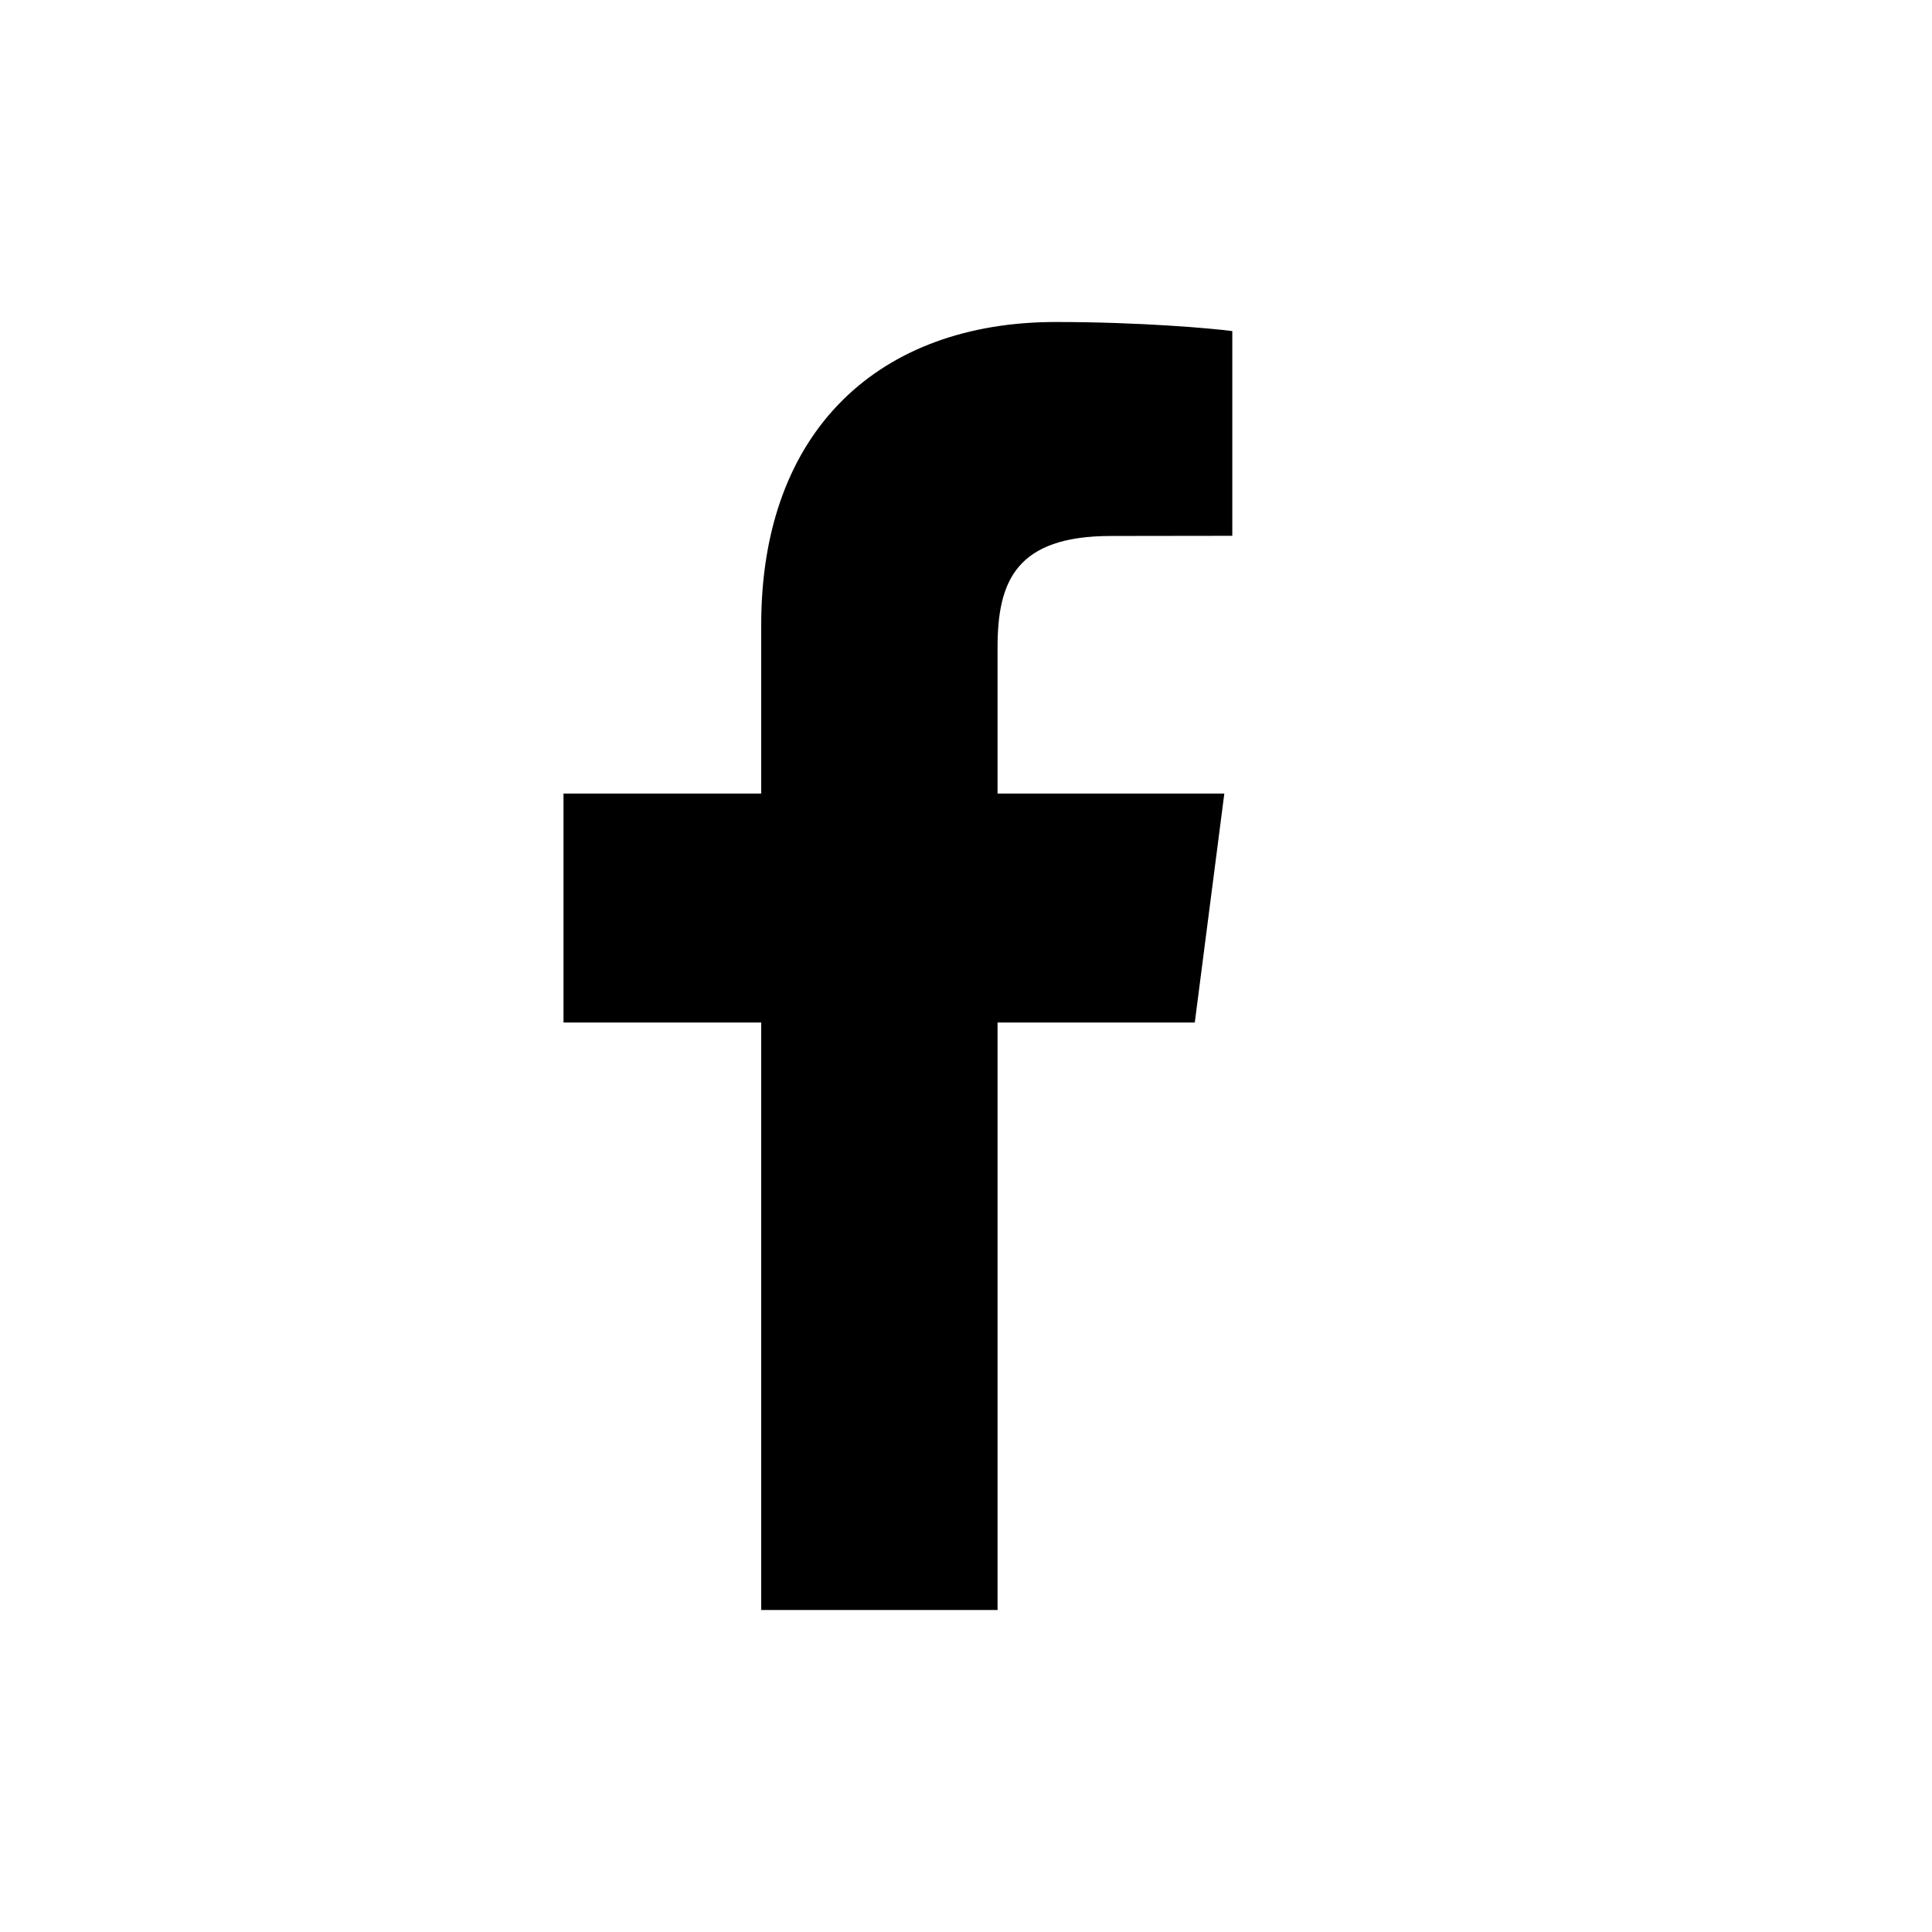
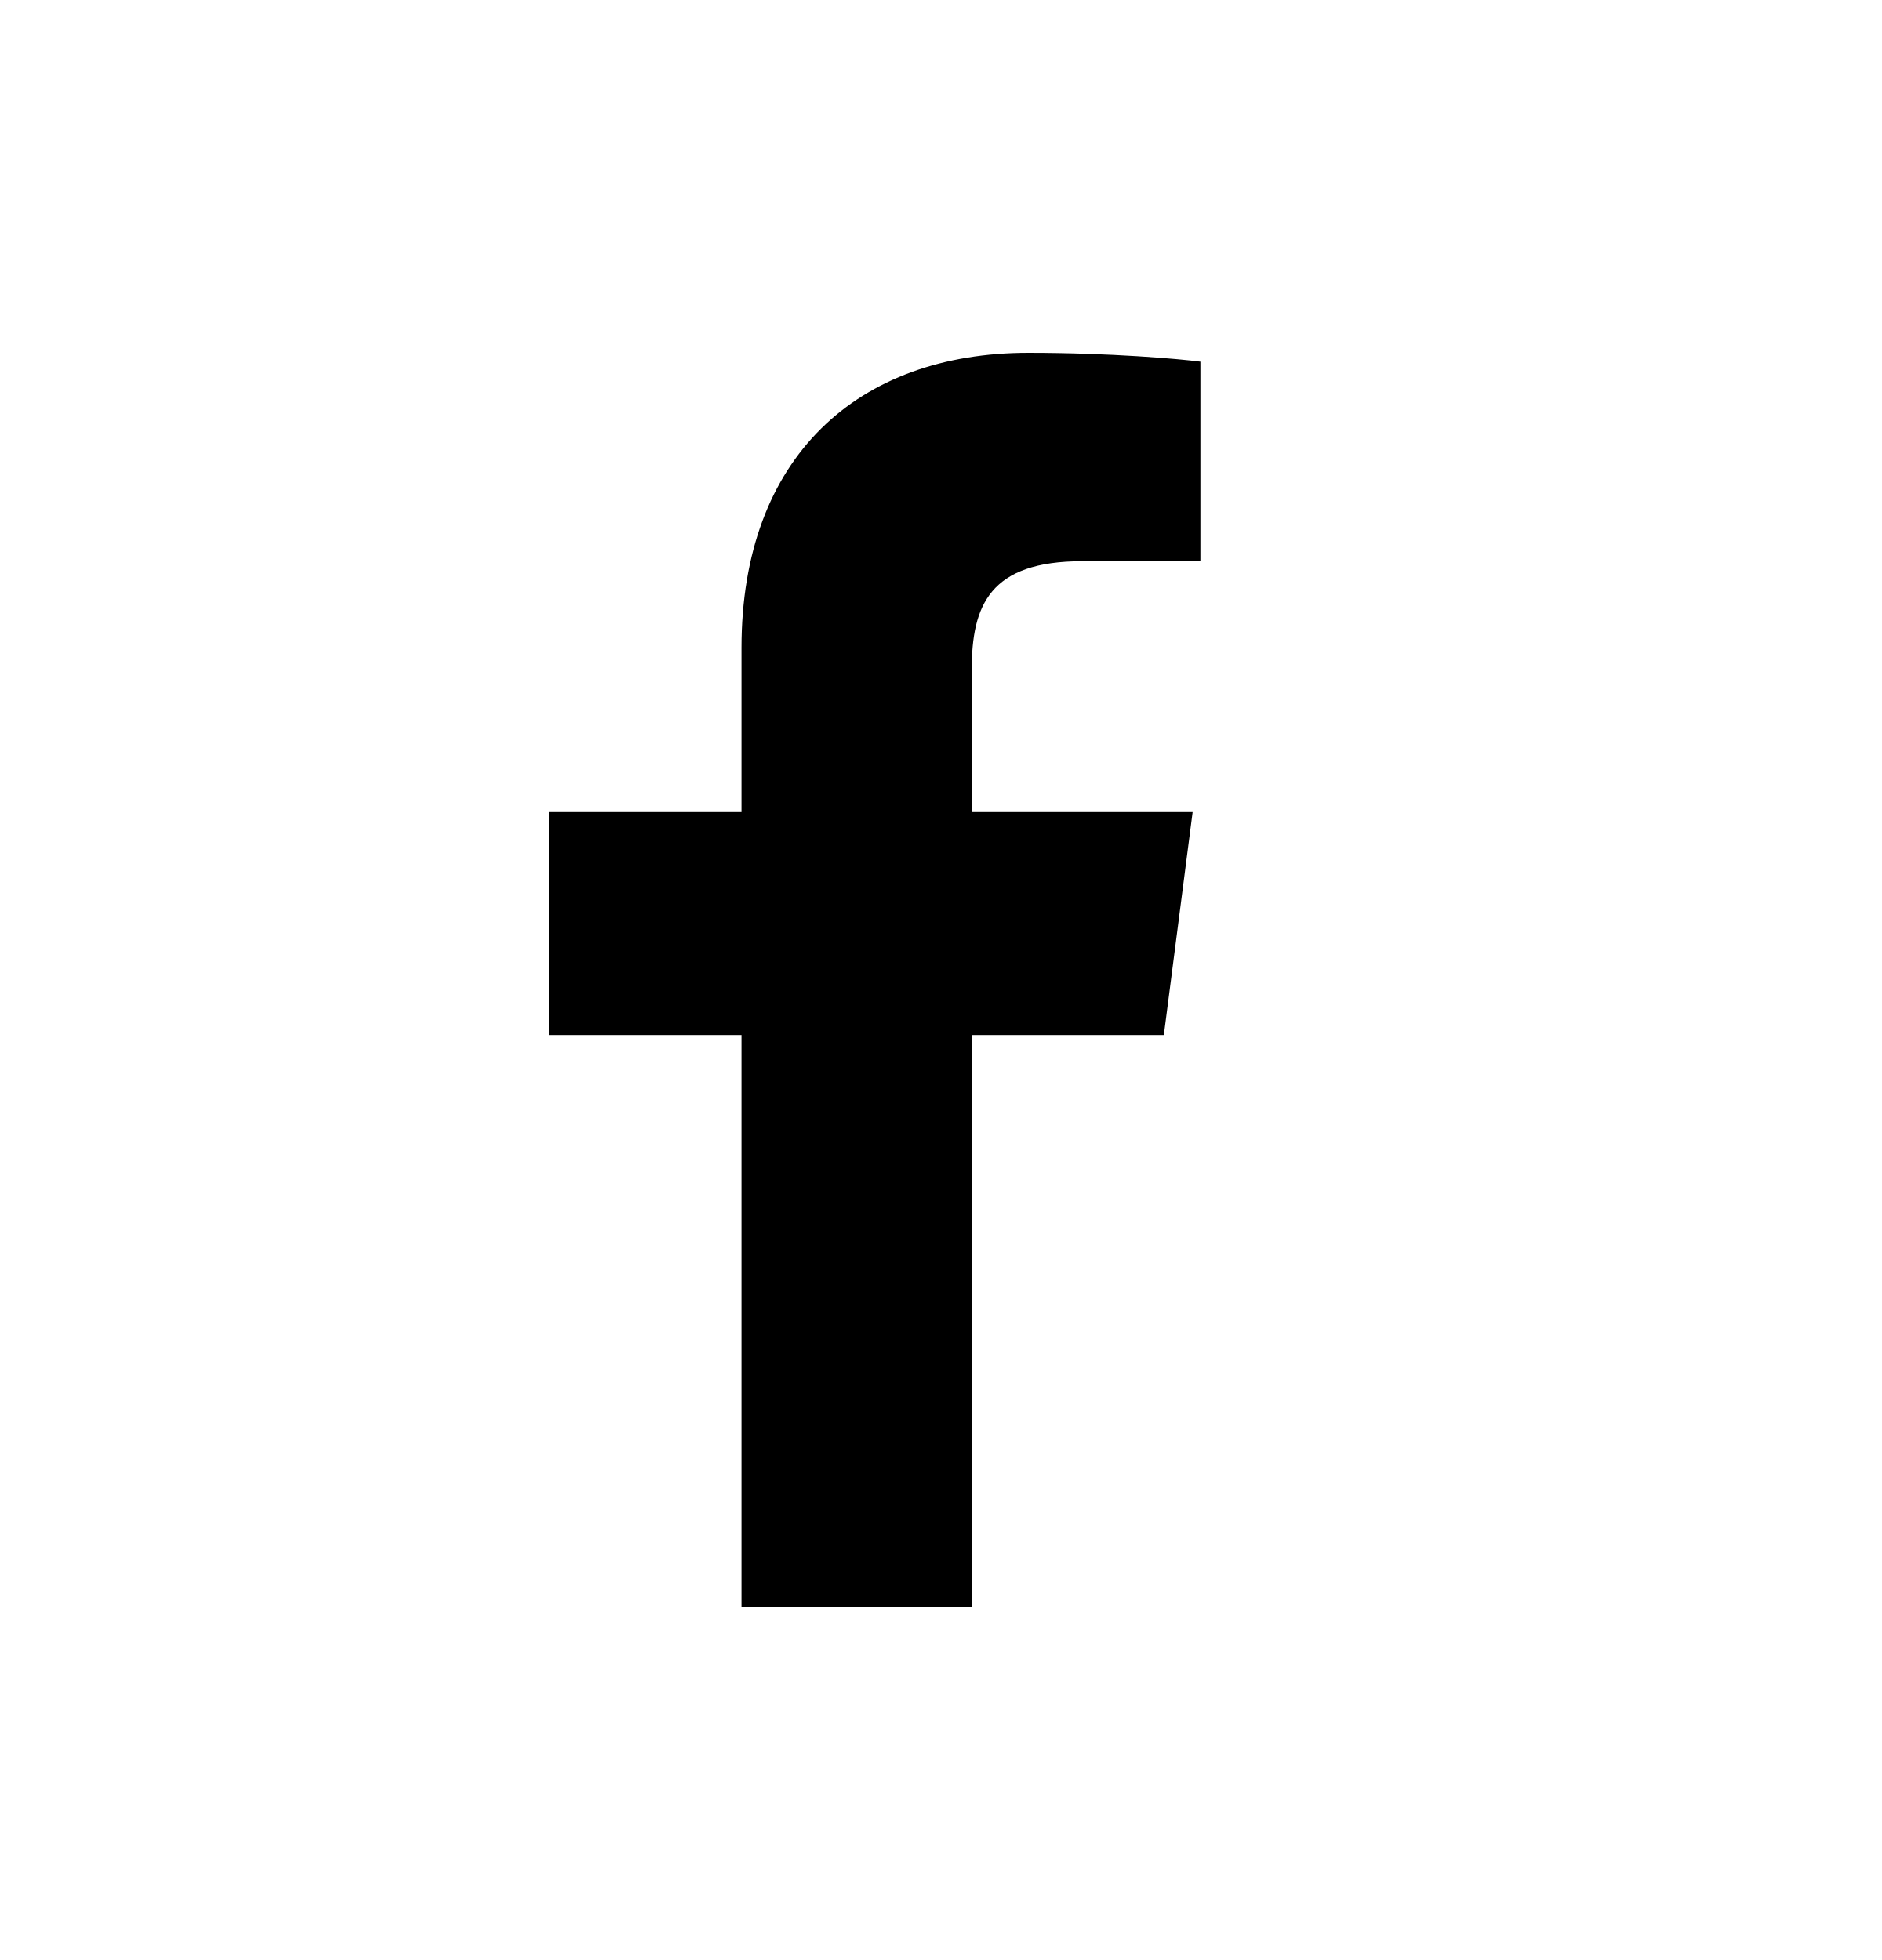
- <svg xmlns="http://www.w3.org/2000/svg" width="24" height="24" viewBox="0 0 24 24" fill="none">
-   <g id="social-facebook">
-     <path id="facebook" d="M14.842 12.702L15.209 9.858H12.392V8.042C12.392 7.219 12.623 6.658 13.803 6.658L15.308 6.656V4.113C15.048 4.078 14.156 4 13.114 4C10.943 4 9.456 5.326 9.456 7.761V9.858H7V12.702H9.456V20H12.392V12.702H14.842Z" fill="black" />
-   </g>
+ <svg xmlns="http://www.w3.org/2000/svg" width="24" height="25" viewBox="0 0 24 25" fill="none">
+   <path d="M14.842 13.202L15.209 10.358H12.392V8.542C12.392 7.719 12.623 7.158 13.803 7.158L15.308 7.156V4.613C15.048 4.578 14.156 4.5 13.114 4.5C10.943 4.5 9.456 5.826 9.456 8.261V10.358H7V13.202H9.456V20.5H12.392V13.202H14.842Z" fill="black" />
</svg>
